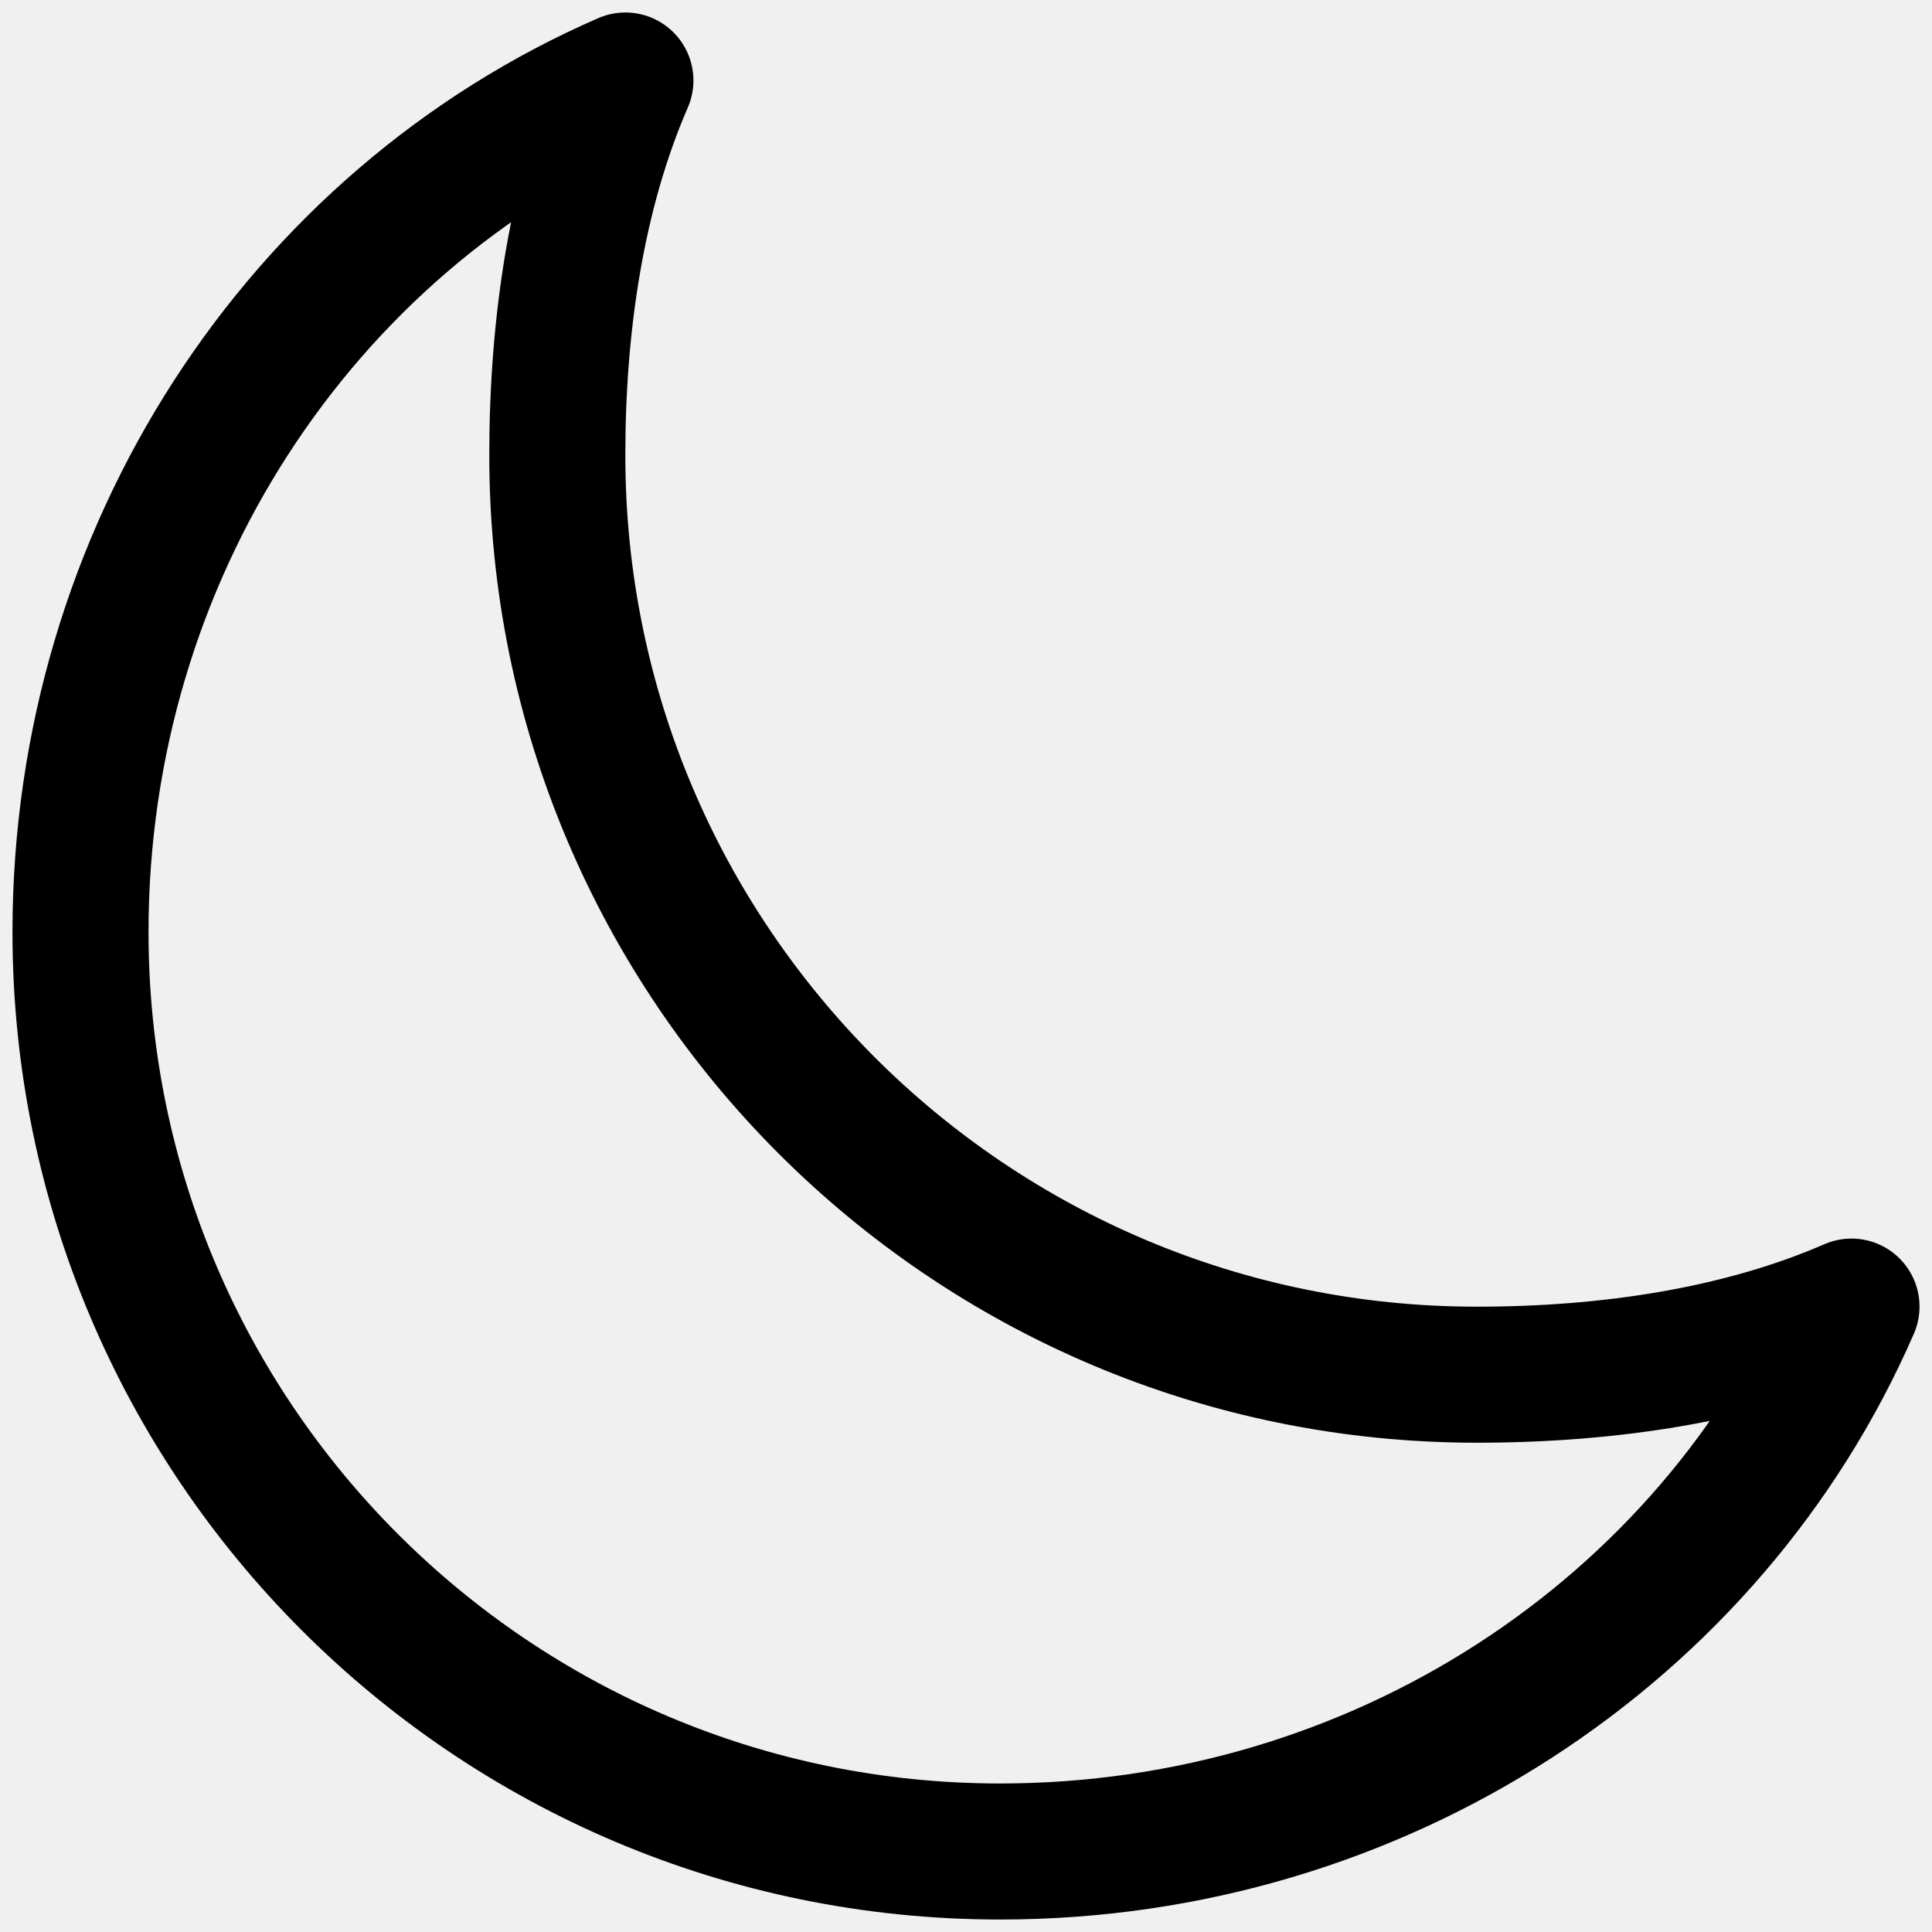
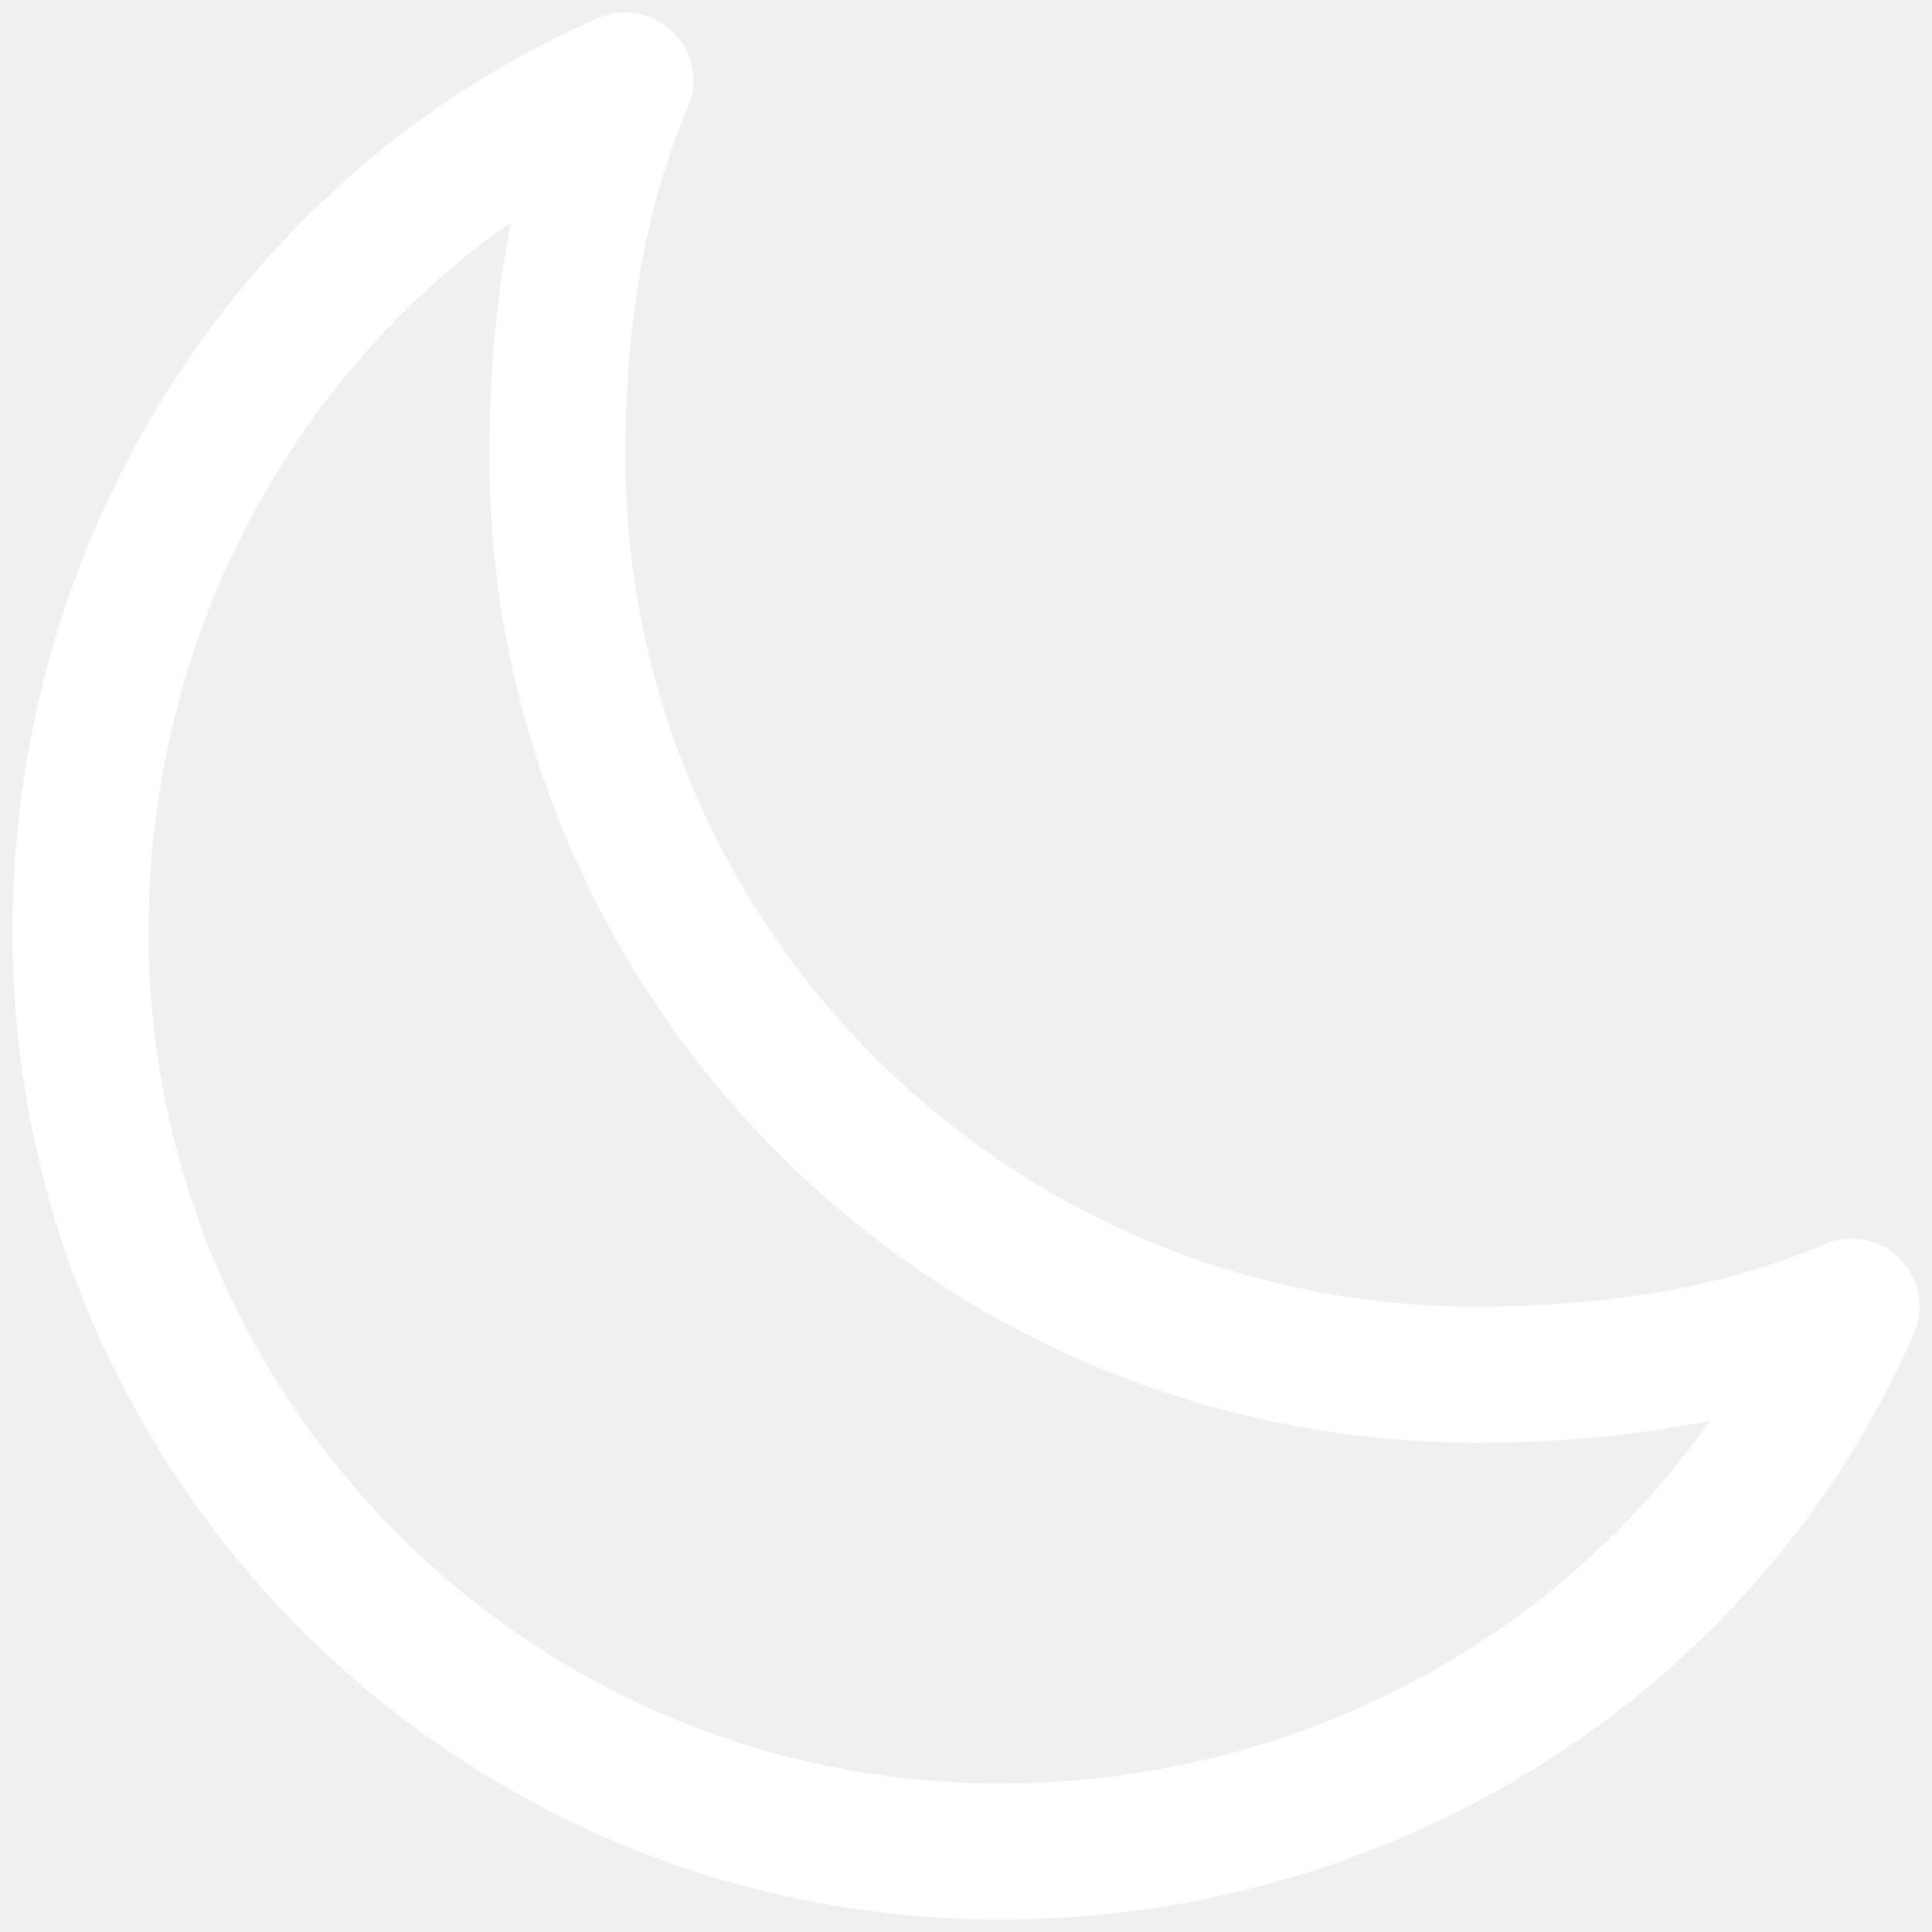
<svg xmlns="http://www.w3.org/2000/svg" width="24" height="24" viewBox="0 0 24 24" fill="none">
-   <path id="moon" d="M6.923 5.654C6.923 4.035 7.162 2.396 7.769 1C3.727 2.759 1 6.887 1 11.577C1 17.886 6.114 23 12.423 23C17.113 23 21.241 20.273 23 16.231C21.604 16.838 19.965 17.077 18.346 17.077C12.037 17.077 6.923 11.963 6.923 5.654Z" stroke="black" stroke-width="1.69" stroke-linecap="round" stroke-linejoin="round" />
+   <path id="moon" d="M6.923 5.654C6.923 4.035 7.162 2.396 7.769 1C3.727 2.759 1 6.887 1 11.577C1 17.886 6.114 23 12.423 23C17.113 23 21.241 20.273 23 16.231C21.604 16.838 19.965 17.077 18.346 17.077C12.037 17.077 6.923 11.963 6.923 5.654Z" stroke="white" stroke-width="1.69" stroke-linecap="round" stroke-linejoin="round" />
</svg>
